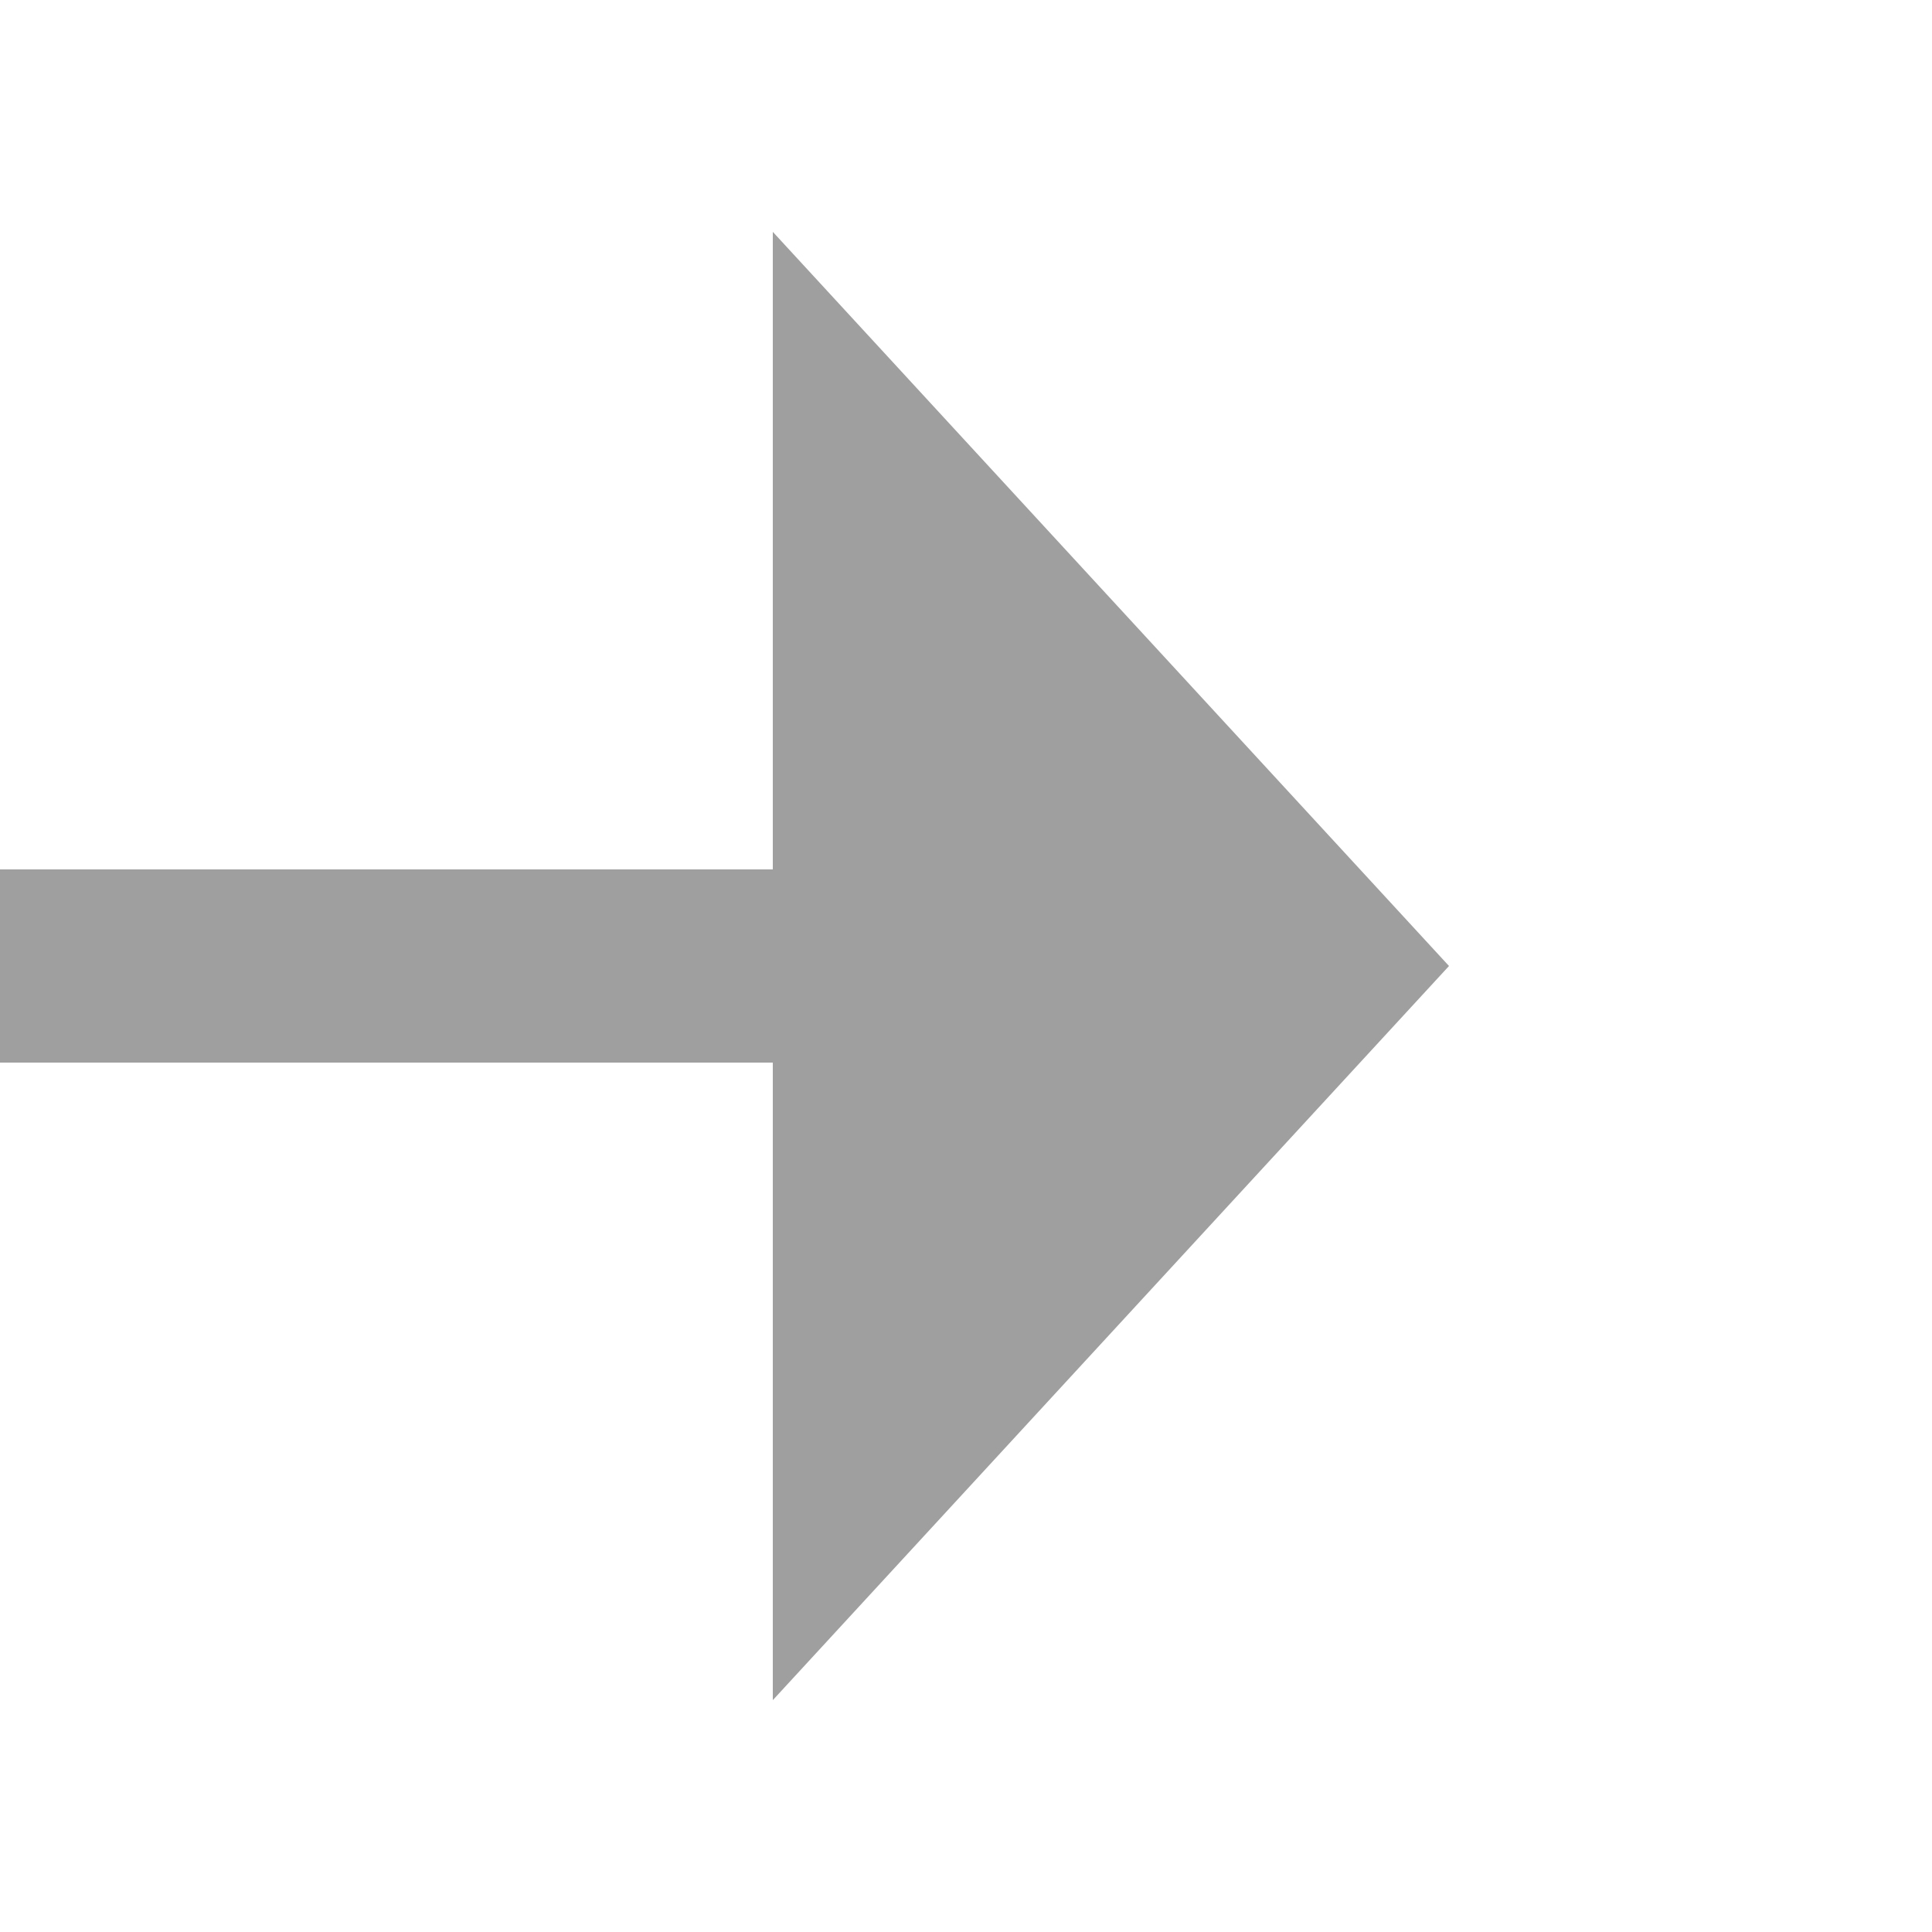
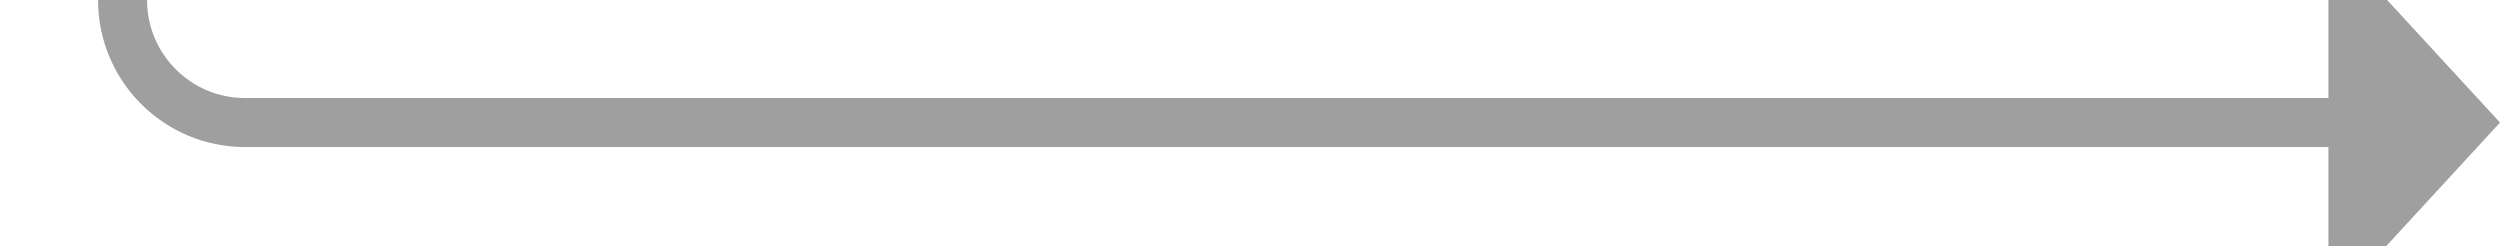
- <svg xmlns="http://www.w3.org/2000/svg" version="1.1" width="20px" height="20px" preserveAspectRatio="xMinYMid meet" viewBox="1248 324  20 18">
-   <path d="M 1198 557  L 1198 507  A 3 3 0 0 0 1201 504 A 3 3 0 0 0 1198 501 L 1198 338  A 5 5 0 0 1 1203 333 L 1257 333  " stroke-width="2" stroke="#9f9f9f" fill="none" />
-   <path d="M 1256 340.6  L 1263 333  L 1256 325.4  L 1256 340.6  Z " fill-rule="nonzero" fill="#9f9f9f" stroke="none" />
+ <svg xmlns="http://www.w3.org/2000/svg" version="1.1" width="102px" height="10px" preserveAspectRatio="xMinYMid meet" viewBox="1161 500  102 8">
+   <path d="M 1135 426  L 1161 426  A 5 5 0 0 1 1166 431 L 1166 499  A 5 5 0 0 0 1171 504 L 1257 504  " stroke-width="2" stroke="#9f9f9f" fill="none" />
+   <path d="M 1256 511.6  L 1263 504  L 1256 496.4  L 1256 511.6  Z " fill-rule="nonzero" fill="#9f9f9f" stroke="none" />
</svg>
